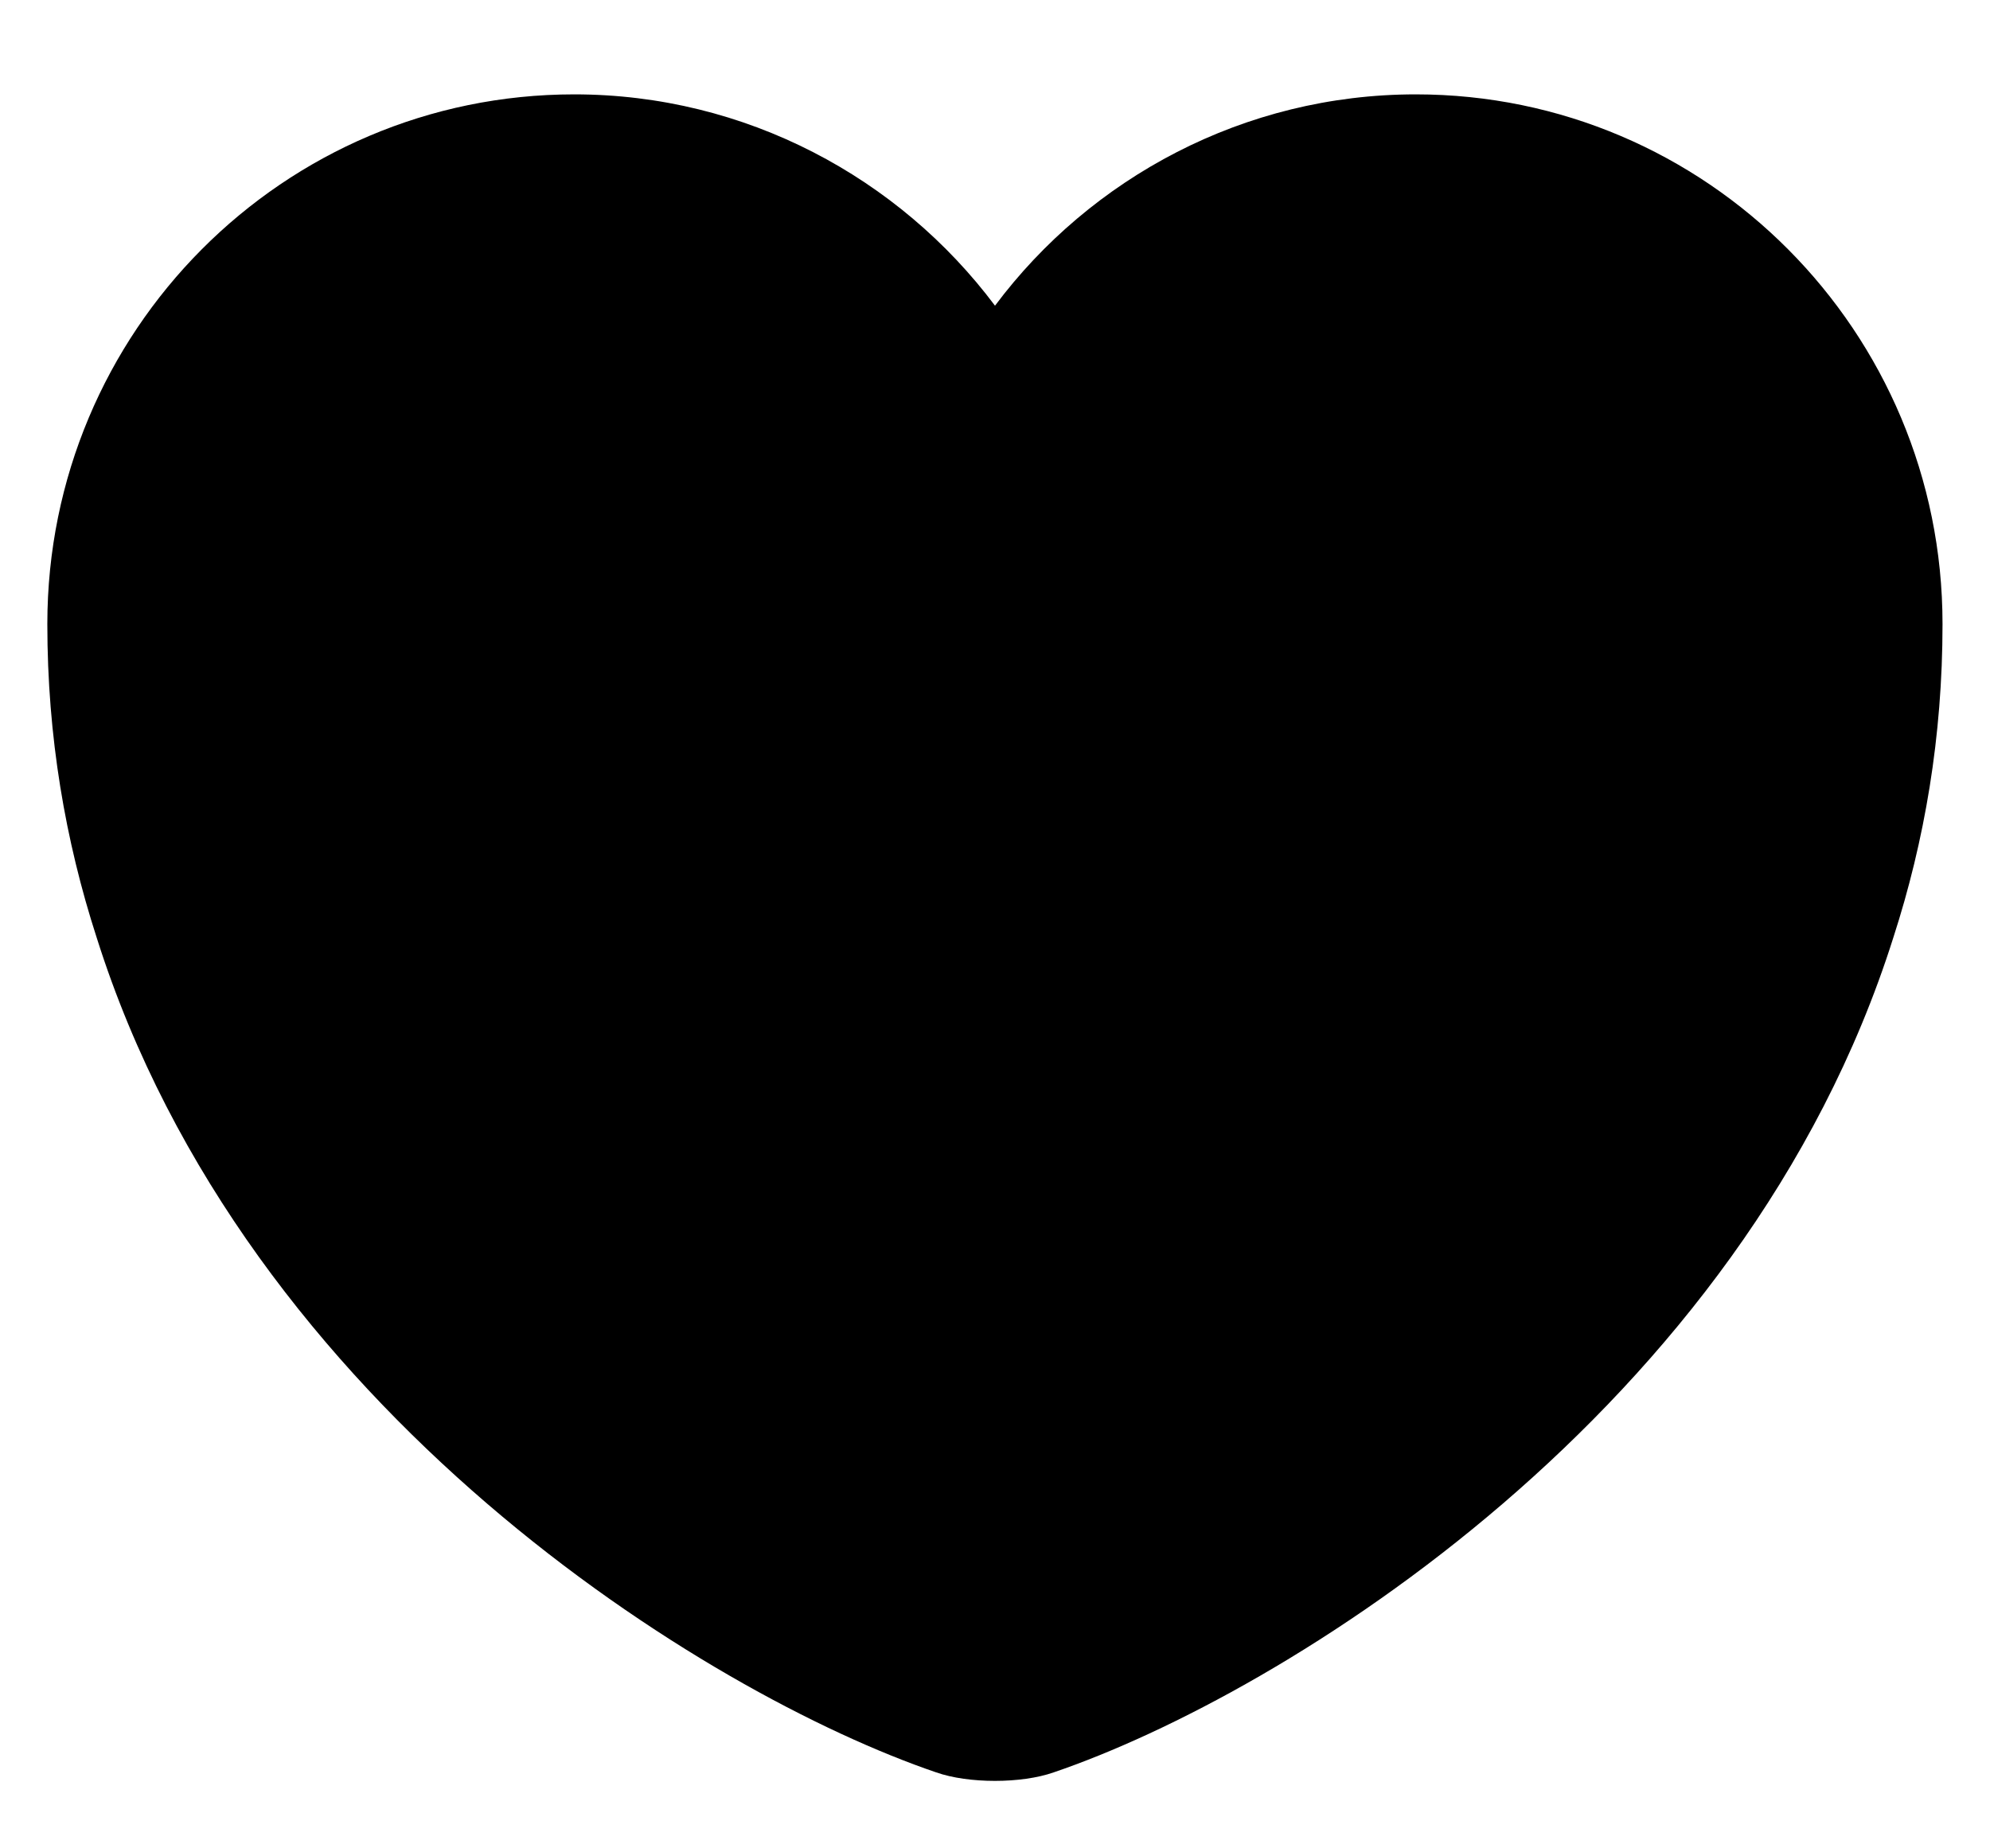
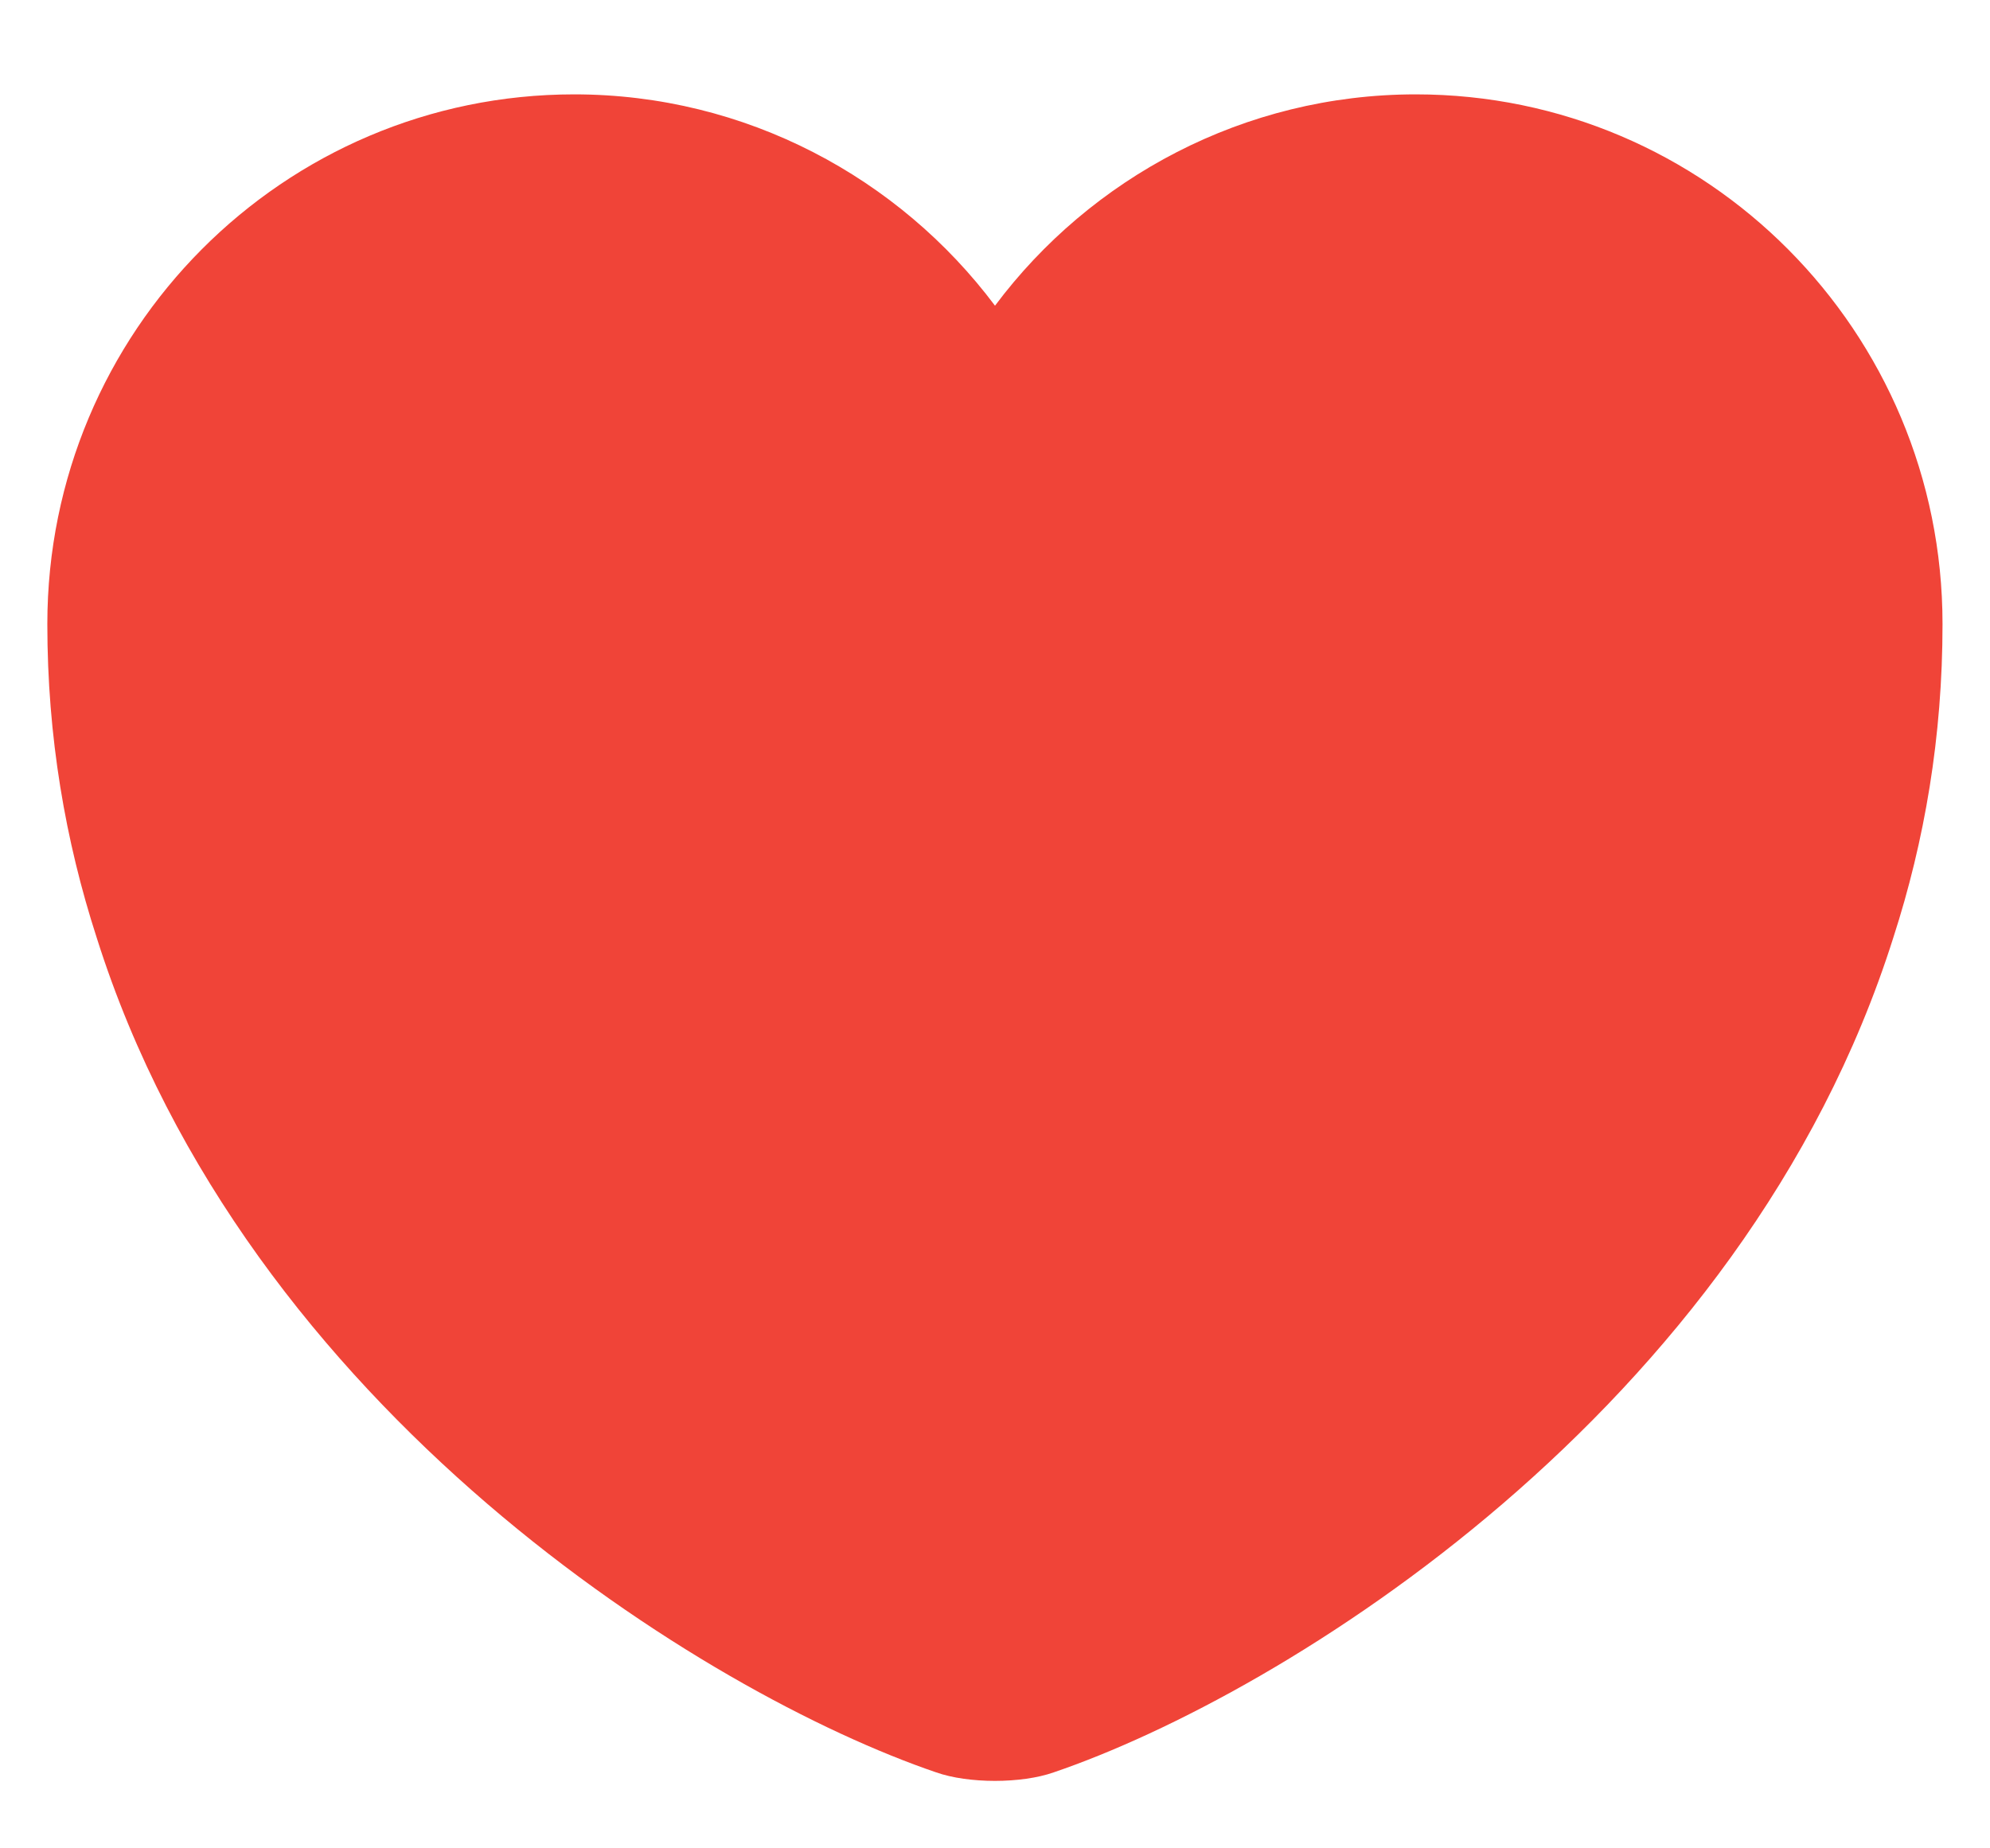
<svg xmlns="http://www.w3.org/2000/svg" width="14" height="13" viewBox="0 0 14 13" fill="none">
-   <path d="M9.96 0.664C8.753 0.664 7.673 1.251 7 2.151C6.326 1.251 5.246 0.664 4.04 0.664C1.993 0.664 0.333 2.331 0.333 4.391C0.333 5.184 0.46 5.917 0.68 6.597C1.733 9.931 4.98 11.924 6.586 12.471C6.813 12.551 7.186 12.551 7.413 12.471C9.02 11.924 12.266 9.931 13.32 6.597C13.54 5.917 13.666 5.184 13.666 4.391C13.666 2.331 12.006 0.664 9.96 0.664Z" fill="#000" />
+   <path d="M9.96 0.664C8.753 0.664 7.673 1.251 7 2.151C6.326 1.251 5.246 0.664 4.04 0.664C1.993 0.664 0.333 2.331 0.333 4.391C0.333 5.184 0.46 5.917 0.68 6.597C1.733 9.931 4.98 11.924 6.586 12.471C6.813 12.551 7.186 12.551 7.413 12.471C9.02 11.924 12.266 9.931 13.32 6.597C13.54 5.917 13.666 5.184 13.666 4.391C13.666 2.331 12.006 0.664 9.96 0.664Z" fill="#F04438" />
</svg>
